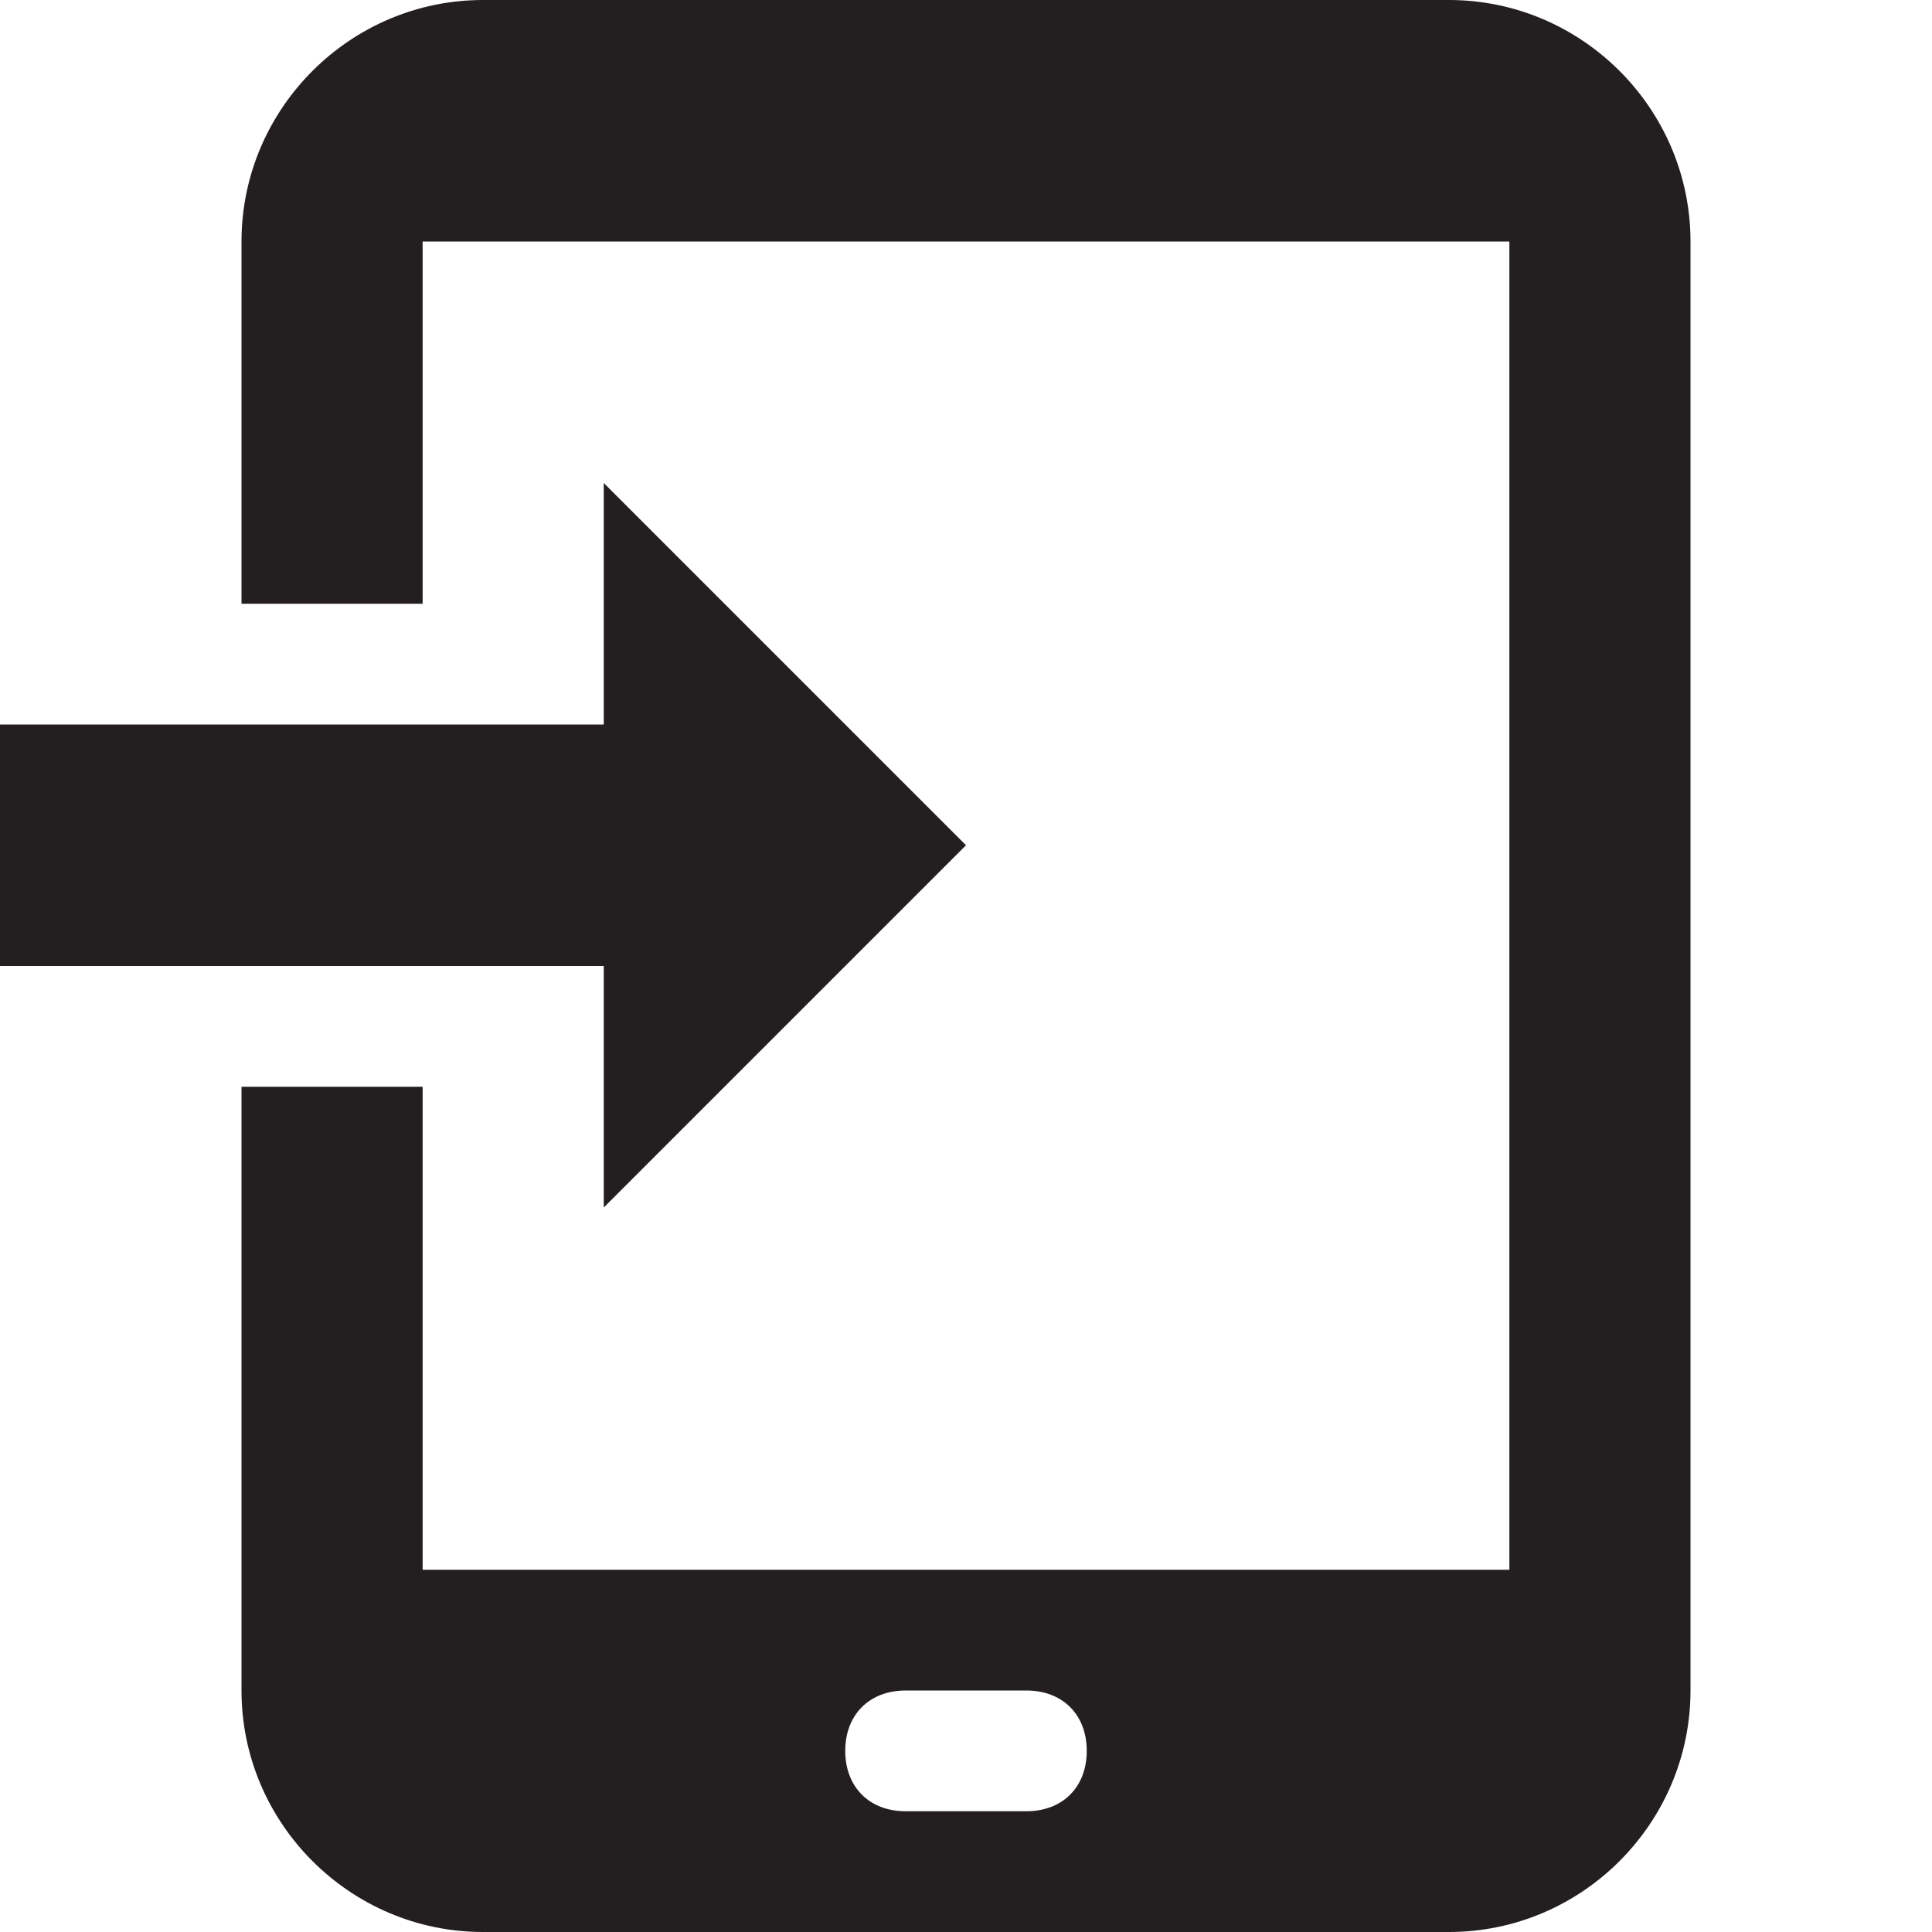
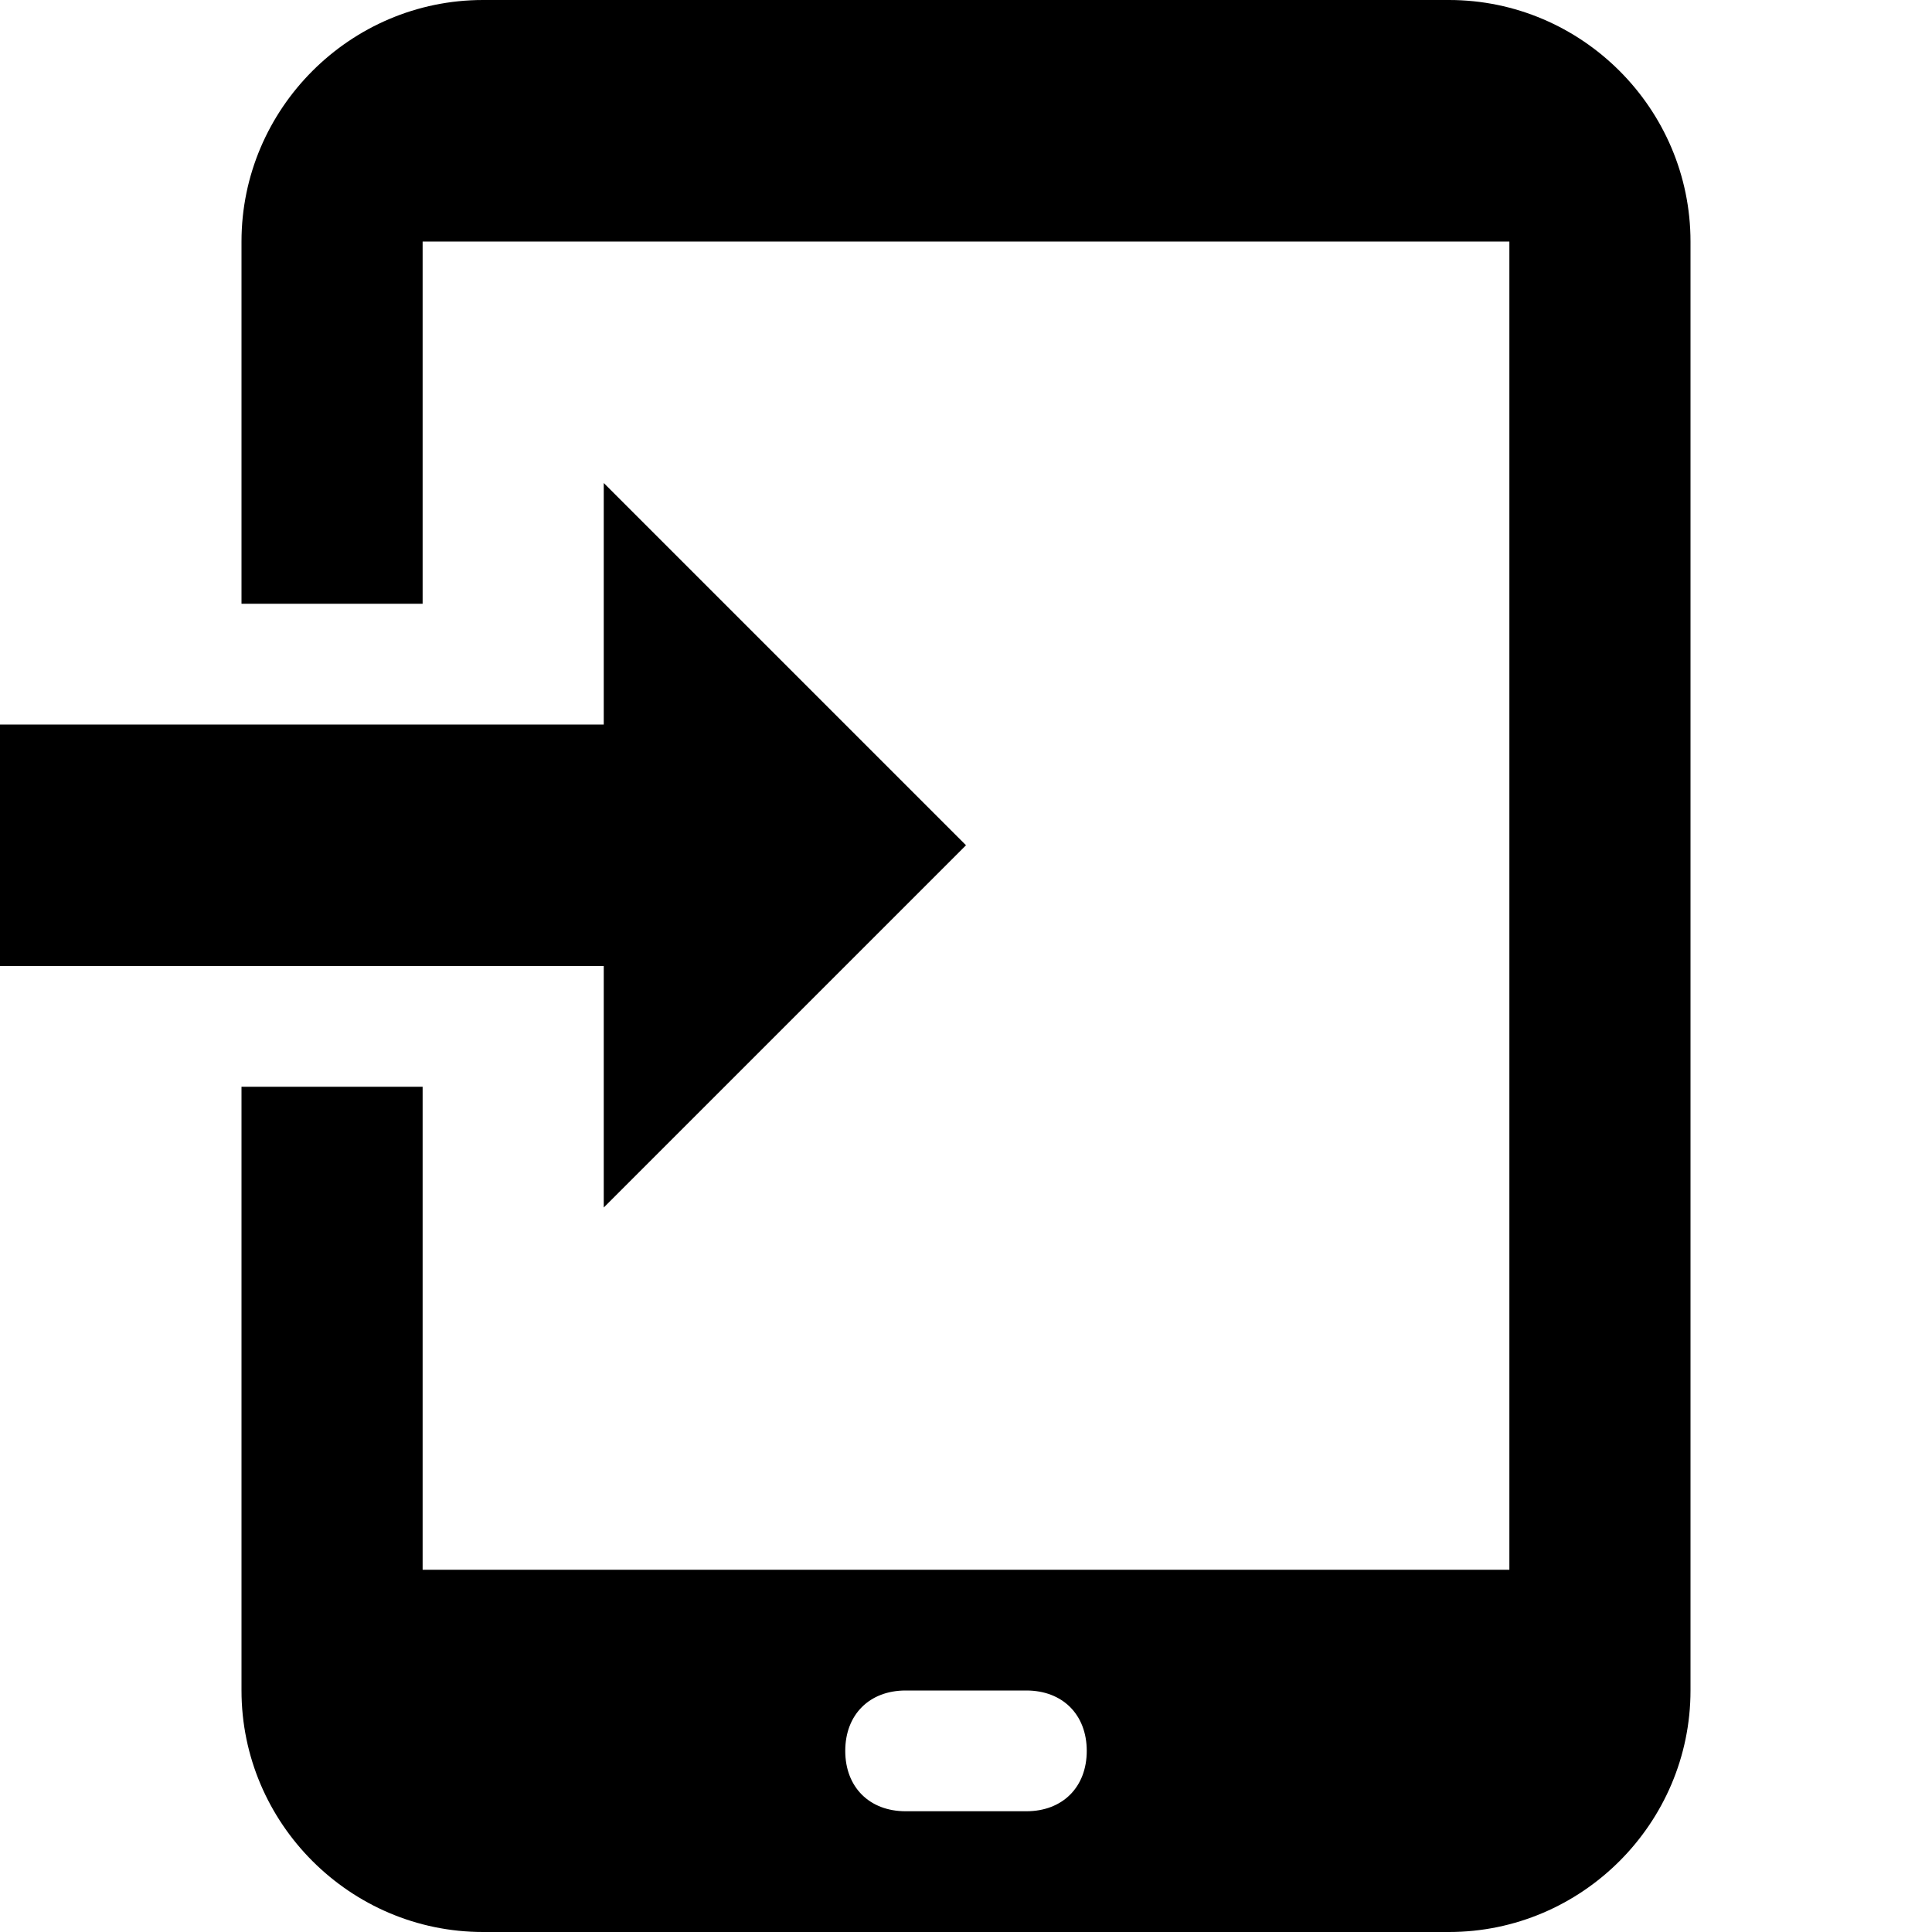
<svg xmlns="http://www.w3.org/2000/svg" version="1.1" id="Group_1_copy_2_1_" x="0px" y="0px" viewBox="0 0 16 16" style="enable-background:new 0 0 16 16;" xml:space="preserve">
-   <style type="text/css">
- 	.st0{fill:#231F20;}
- </style>
  <g id="arrow_1_">
-     <path class="st0" d="M5,10l3-3L5,4v2H0v2h5V10z" />
+     <path d="M5,10l3-3L5,4v2H0v2h5V10z" />
  </g>
-   <path class="st0" d="M12,0H4C2.9,0,2,0.9,2,2v3h1.5V2h9v11h-9V9H2v5c0,1.1,0.9,2,2,2h8c1.1,0,2-0.9,2-2V2C14,0.9,13.1,0,12,0z   M8.5,15h-1C7.2,15,7,14.8,7,14.5S7.2,14,7.5,14h1C8.8,14,9,14.2,9,14.5S8.8,15,8.5,15z" />
+   <path d="M12,0H4C2.9,0,2,0.9,2,2v3h1.5V2h9v11h-9V9H2v5c0,1.1,0.9,2,2,2h8c1.1,0,2-0.9,2-2V2C14,0.9,13.1,0,12,0z   M8.5,15h-1C7.2,15,7,14.8,7,14.5S7.2,14,7.5,14h1C8.8,14,9,14.2,9,14.5S8.8,15,8.5,15z" />
</svg>
